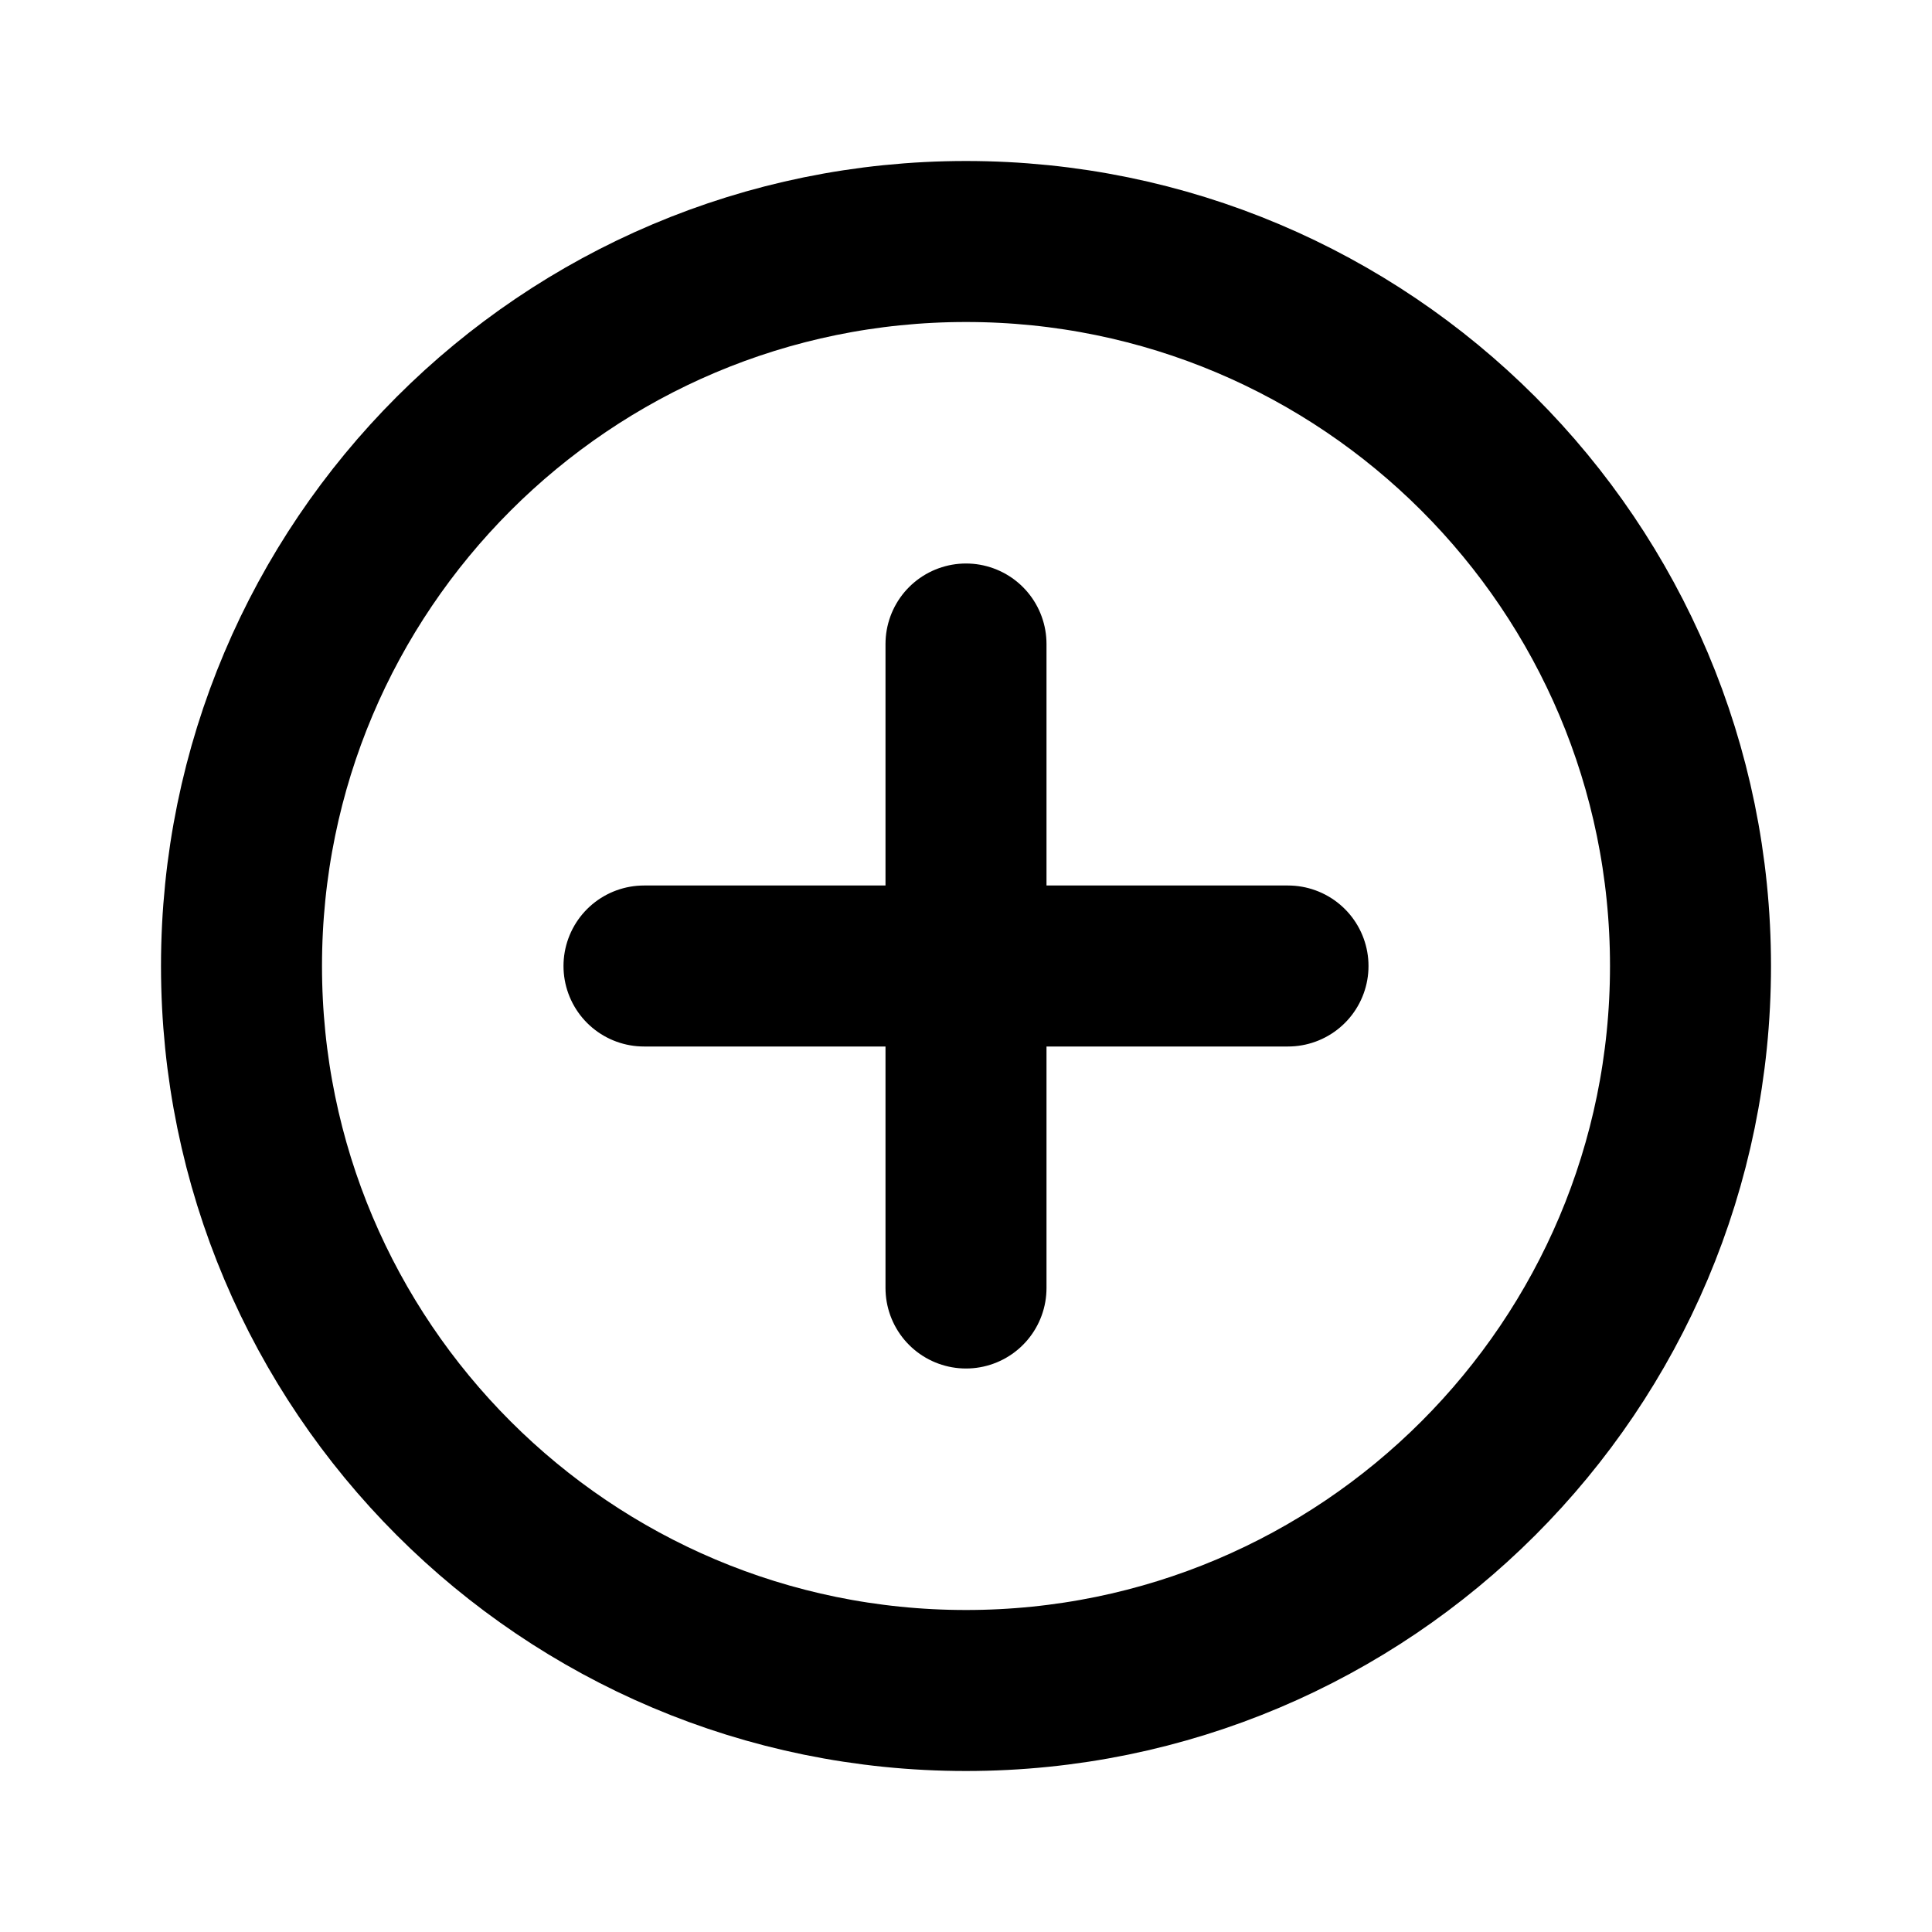
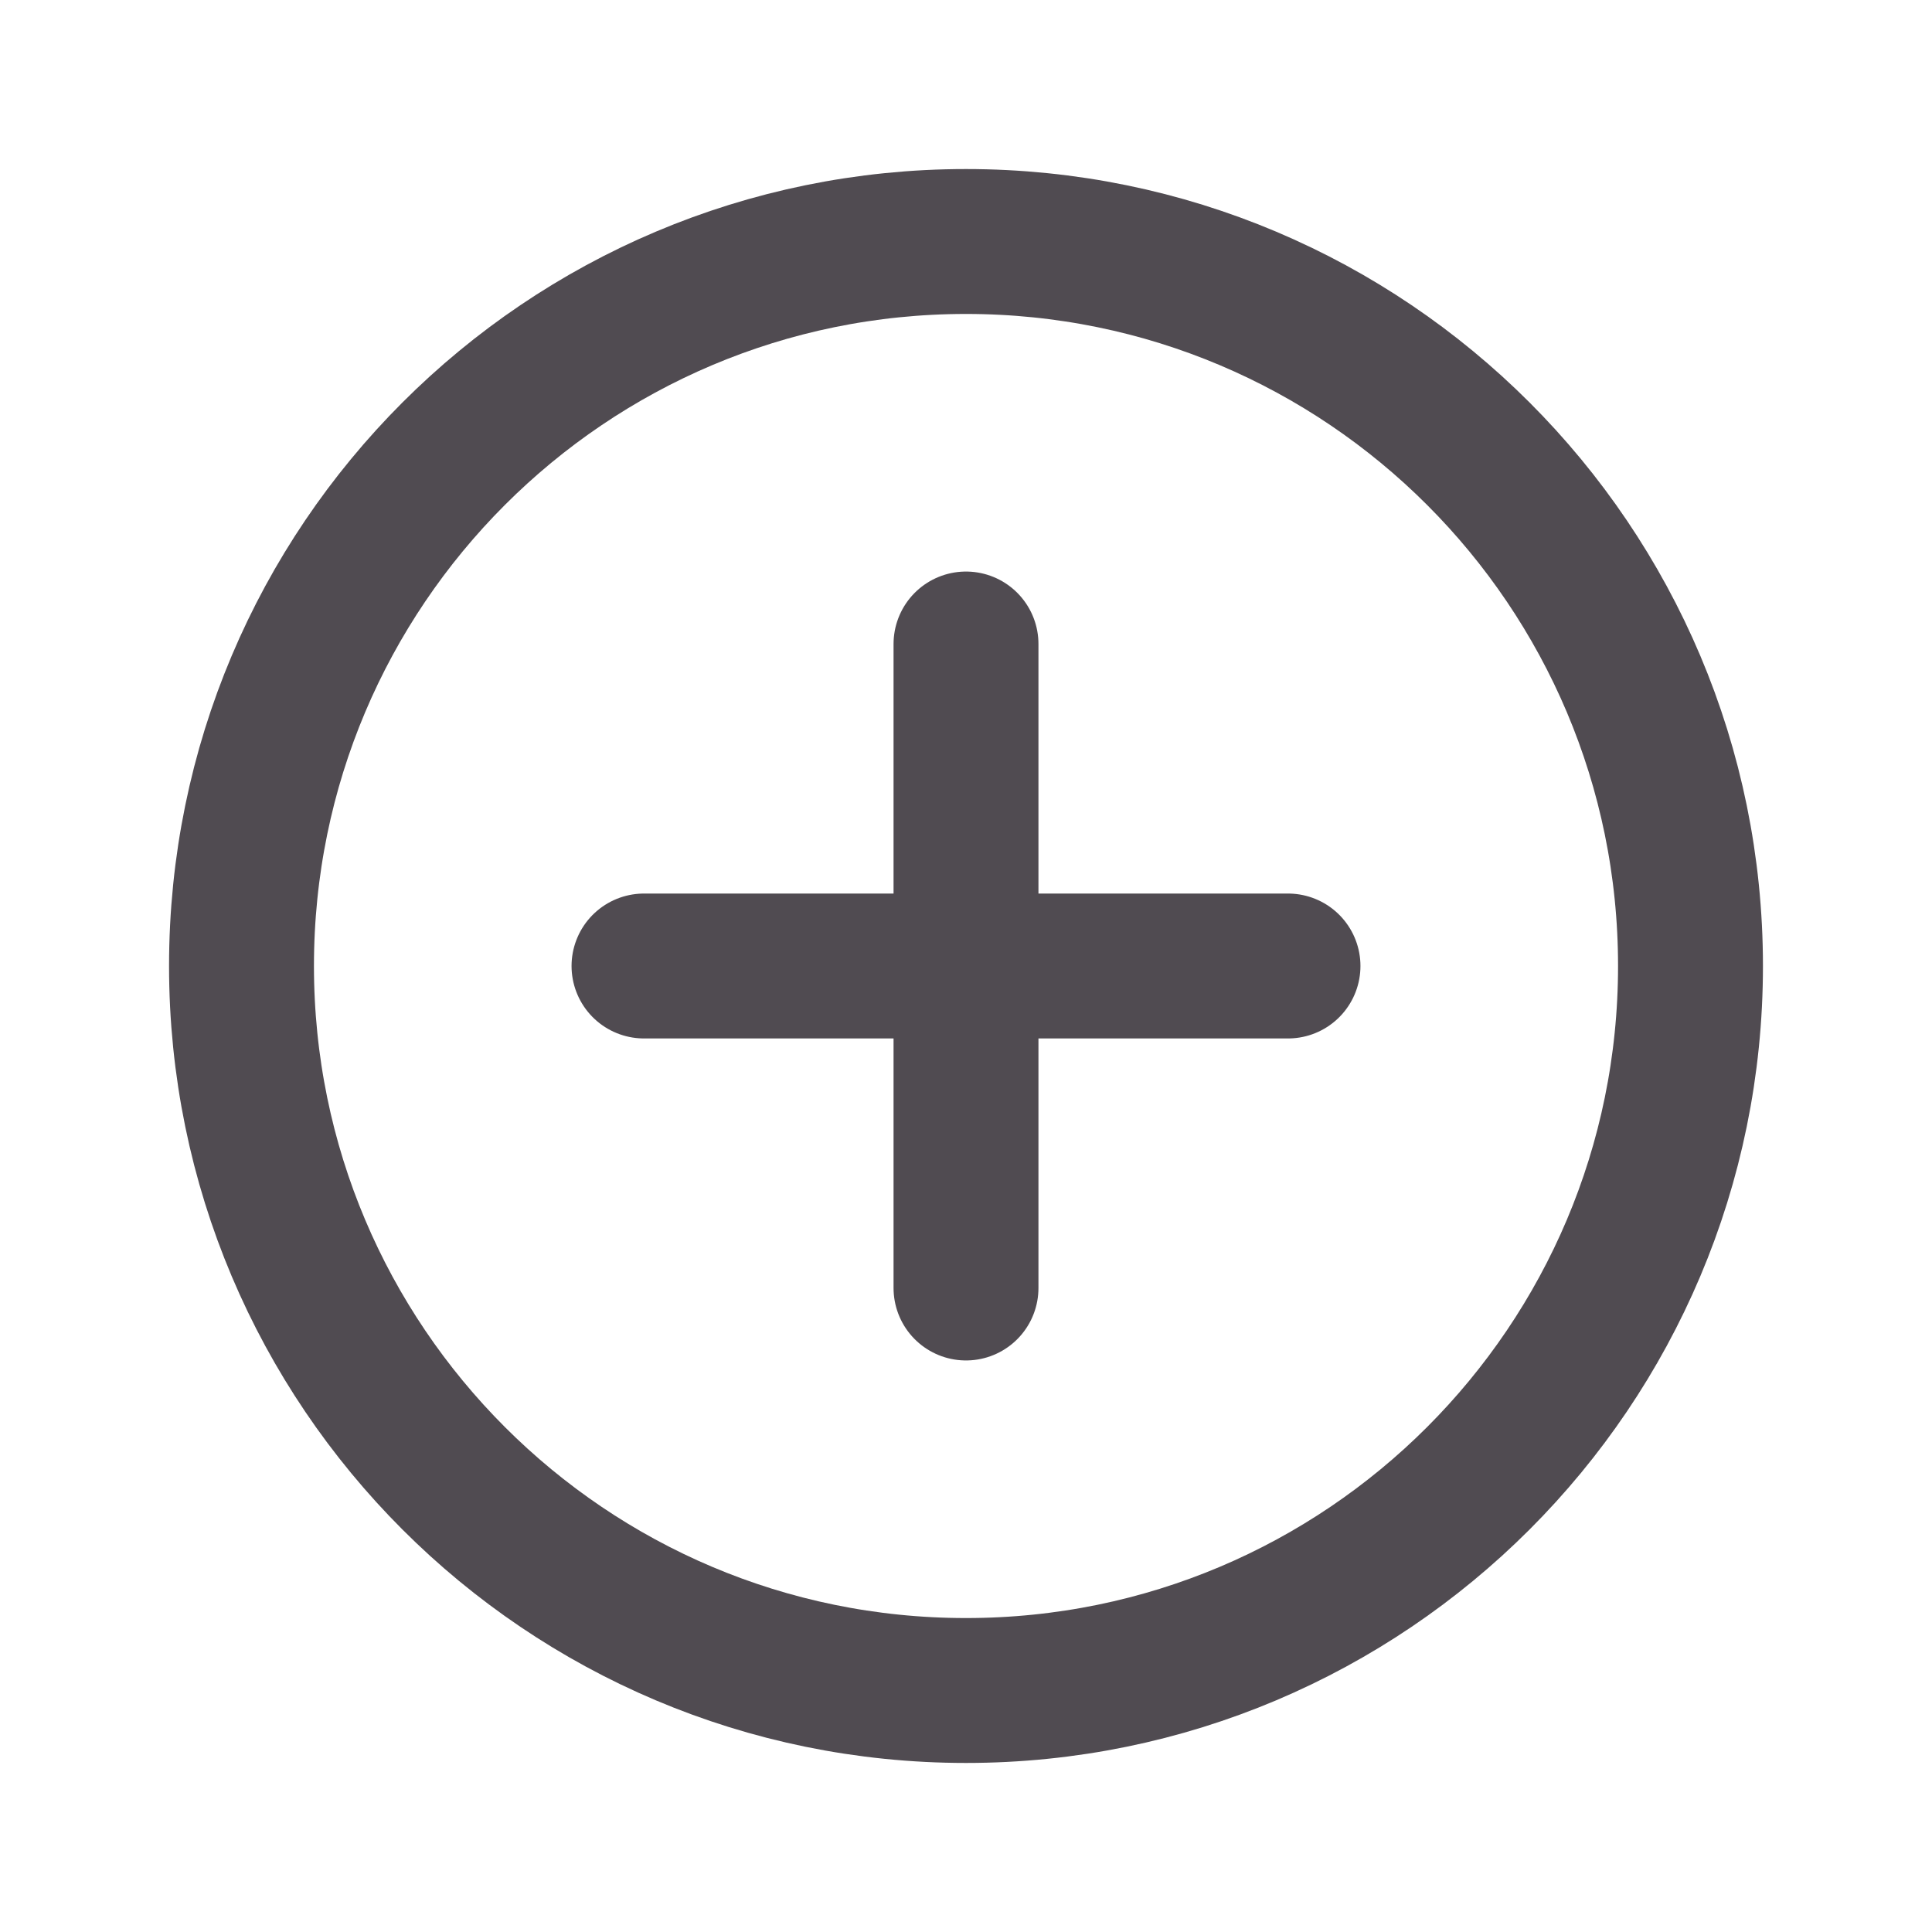
<svg xmlns="http://www.w3.org/2000/svg" width="800px" height="800px" viewBox="0 0 24 24" fill="none">
  <g id="Edit / Add_Plus_Circle">
-     <path id="Vector" d="M8 12H12M12 12H16M12 12V16M12 12V8M12 21C7.029 21 3 16.971 3 12C3 7.029 7.029 3 12 3C16.971 3 21 7.029 21 12C21 16.971 16.971 21 12 21Z" stroke="#000000" stroke-width="2" stroke-linecap="round" stroke-linejoin="round" />
+     <path id="Vector" d="M8 12H12M12 12H16M12 12V16M12 12V8M12 21C7.029 21 3 16.971 3 12C3 7.029 7.029 3 12 3C16.971 3 21 7.029 21 12C21 16.971 16.971 21 12 21Z" stroke="#504b51" stroke-width="1.8" stroke-linecap="round" stroke-linejoin="round" />
  </g>
</svg>
